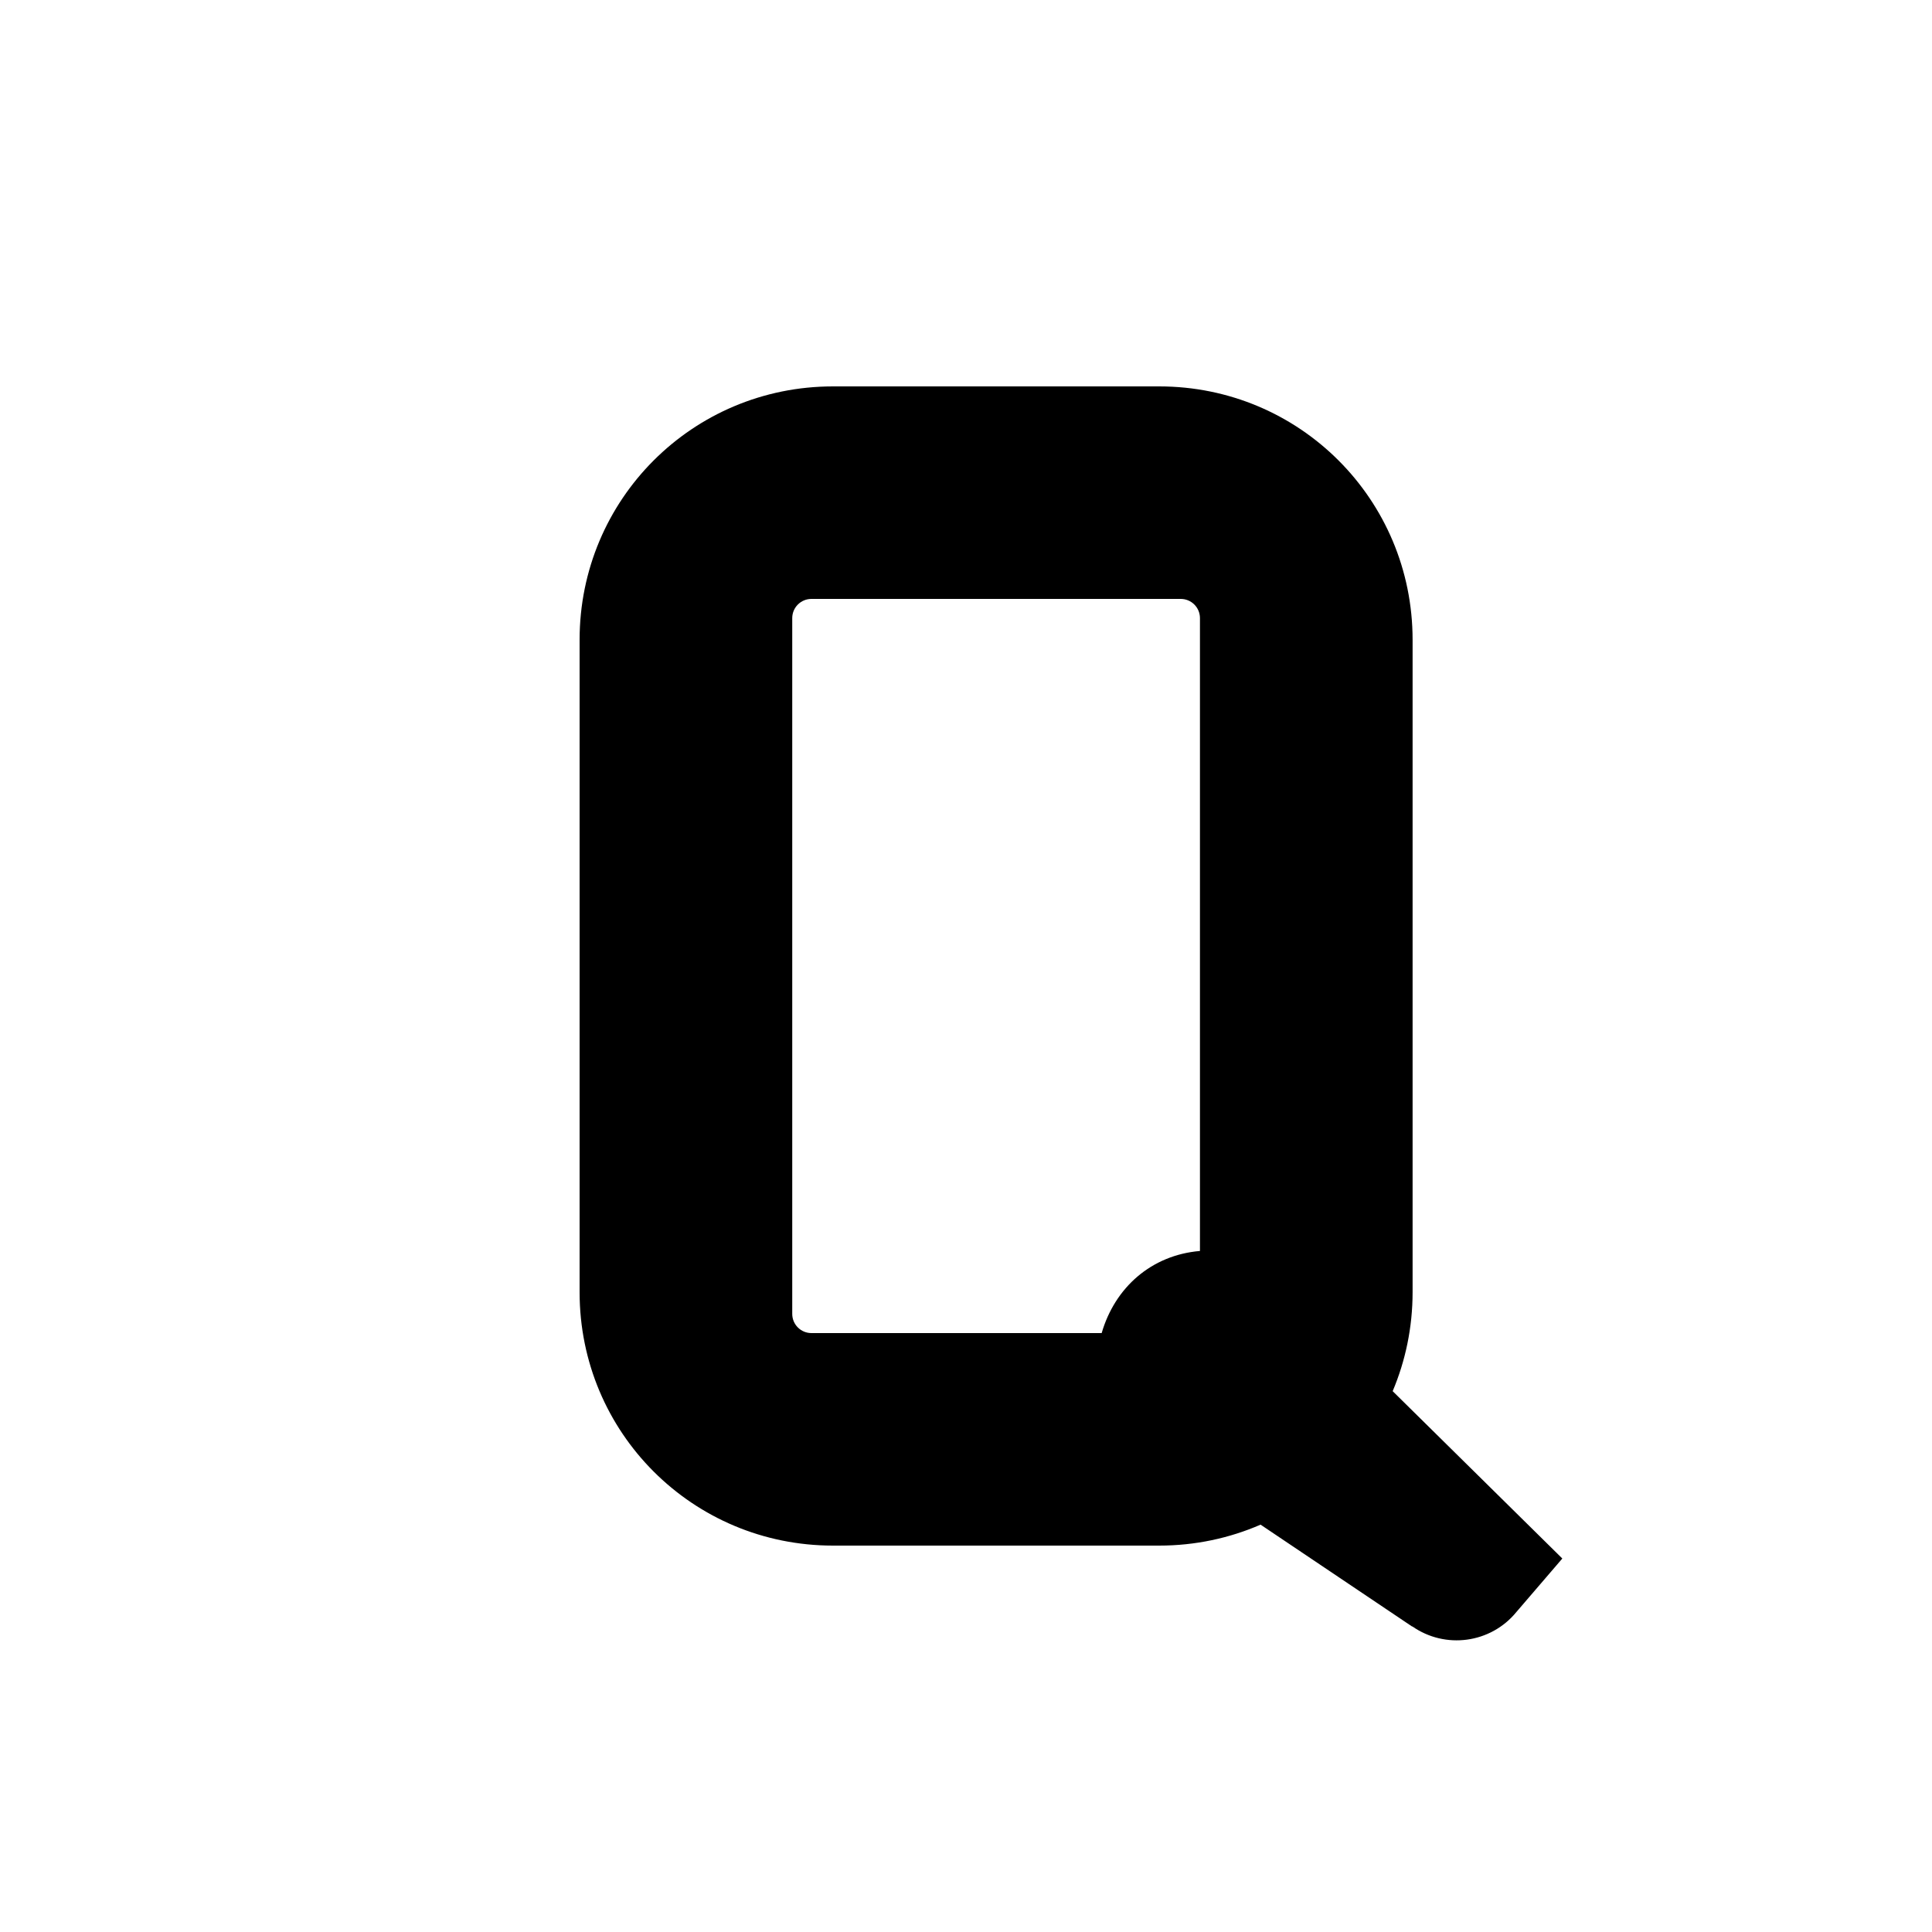
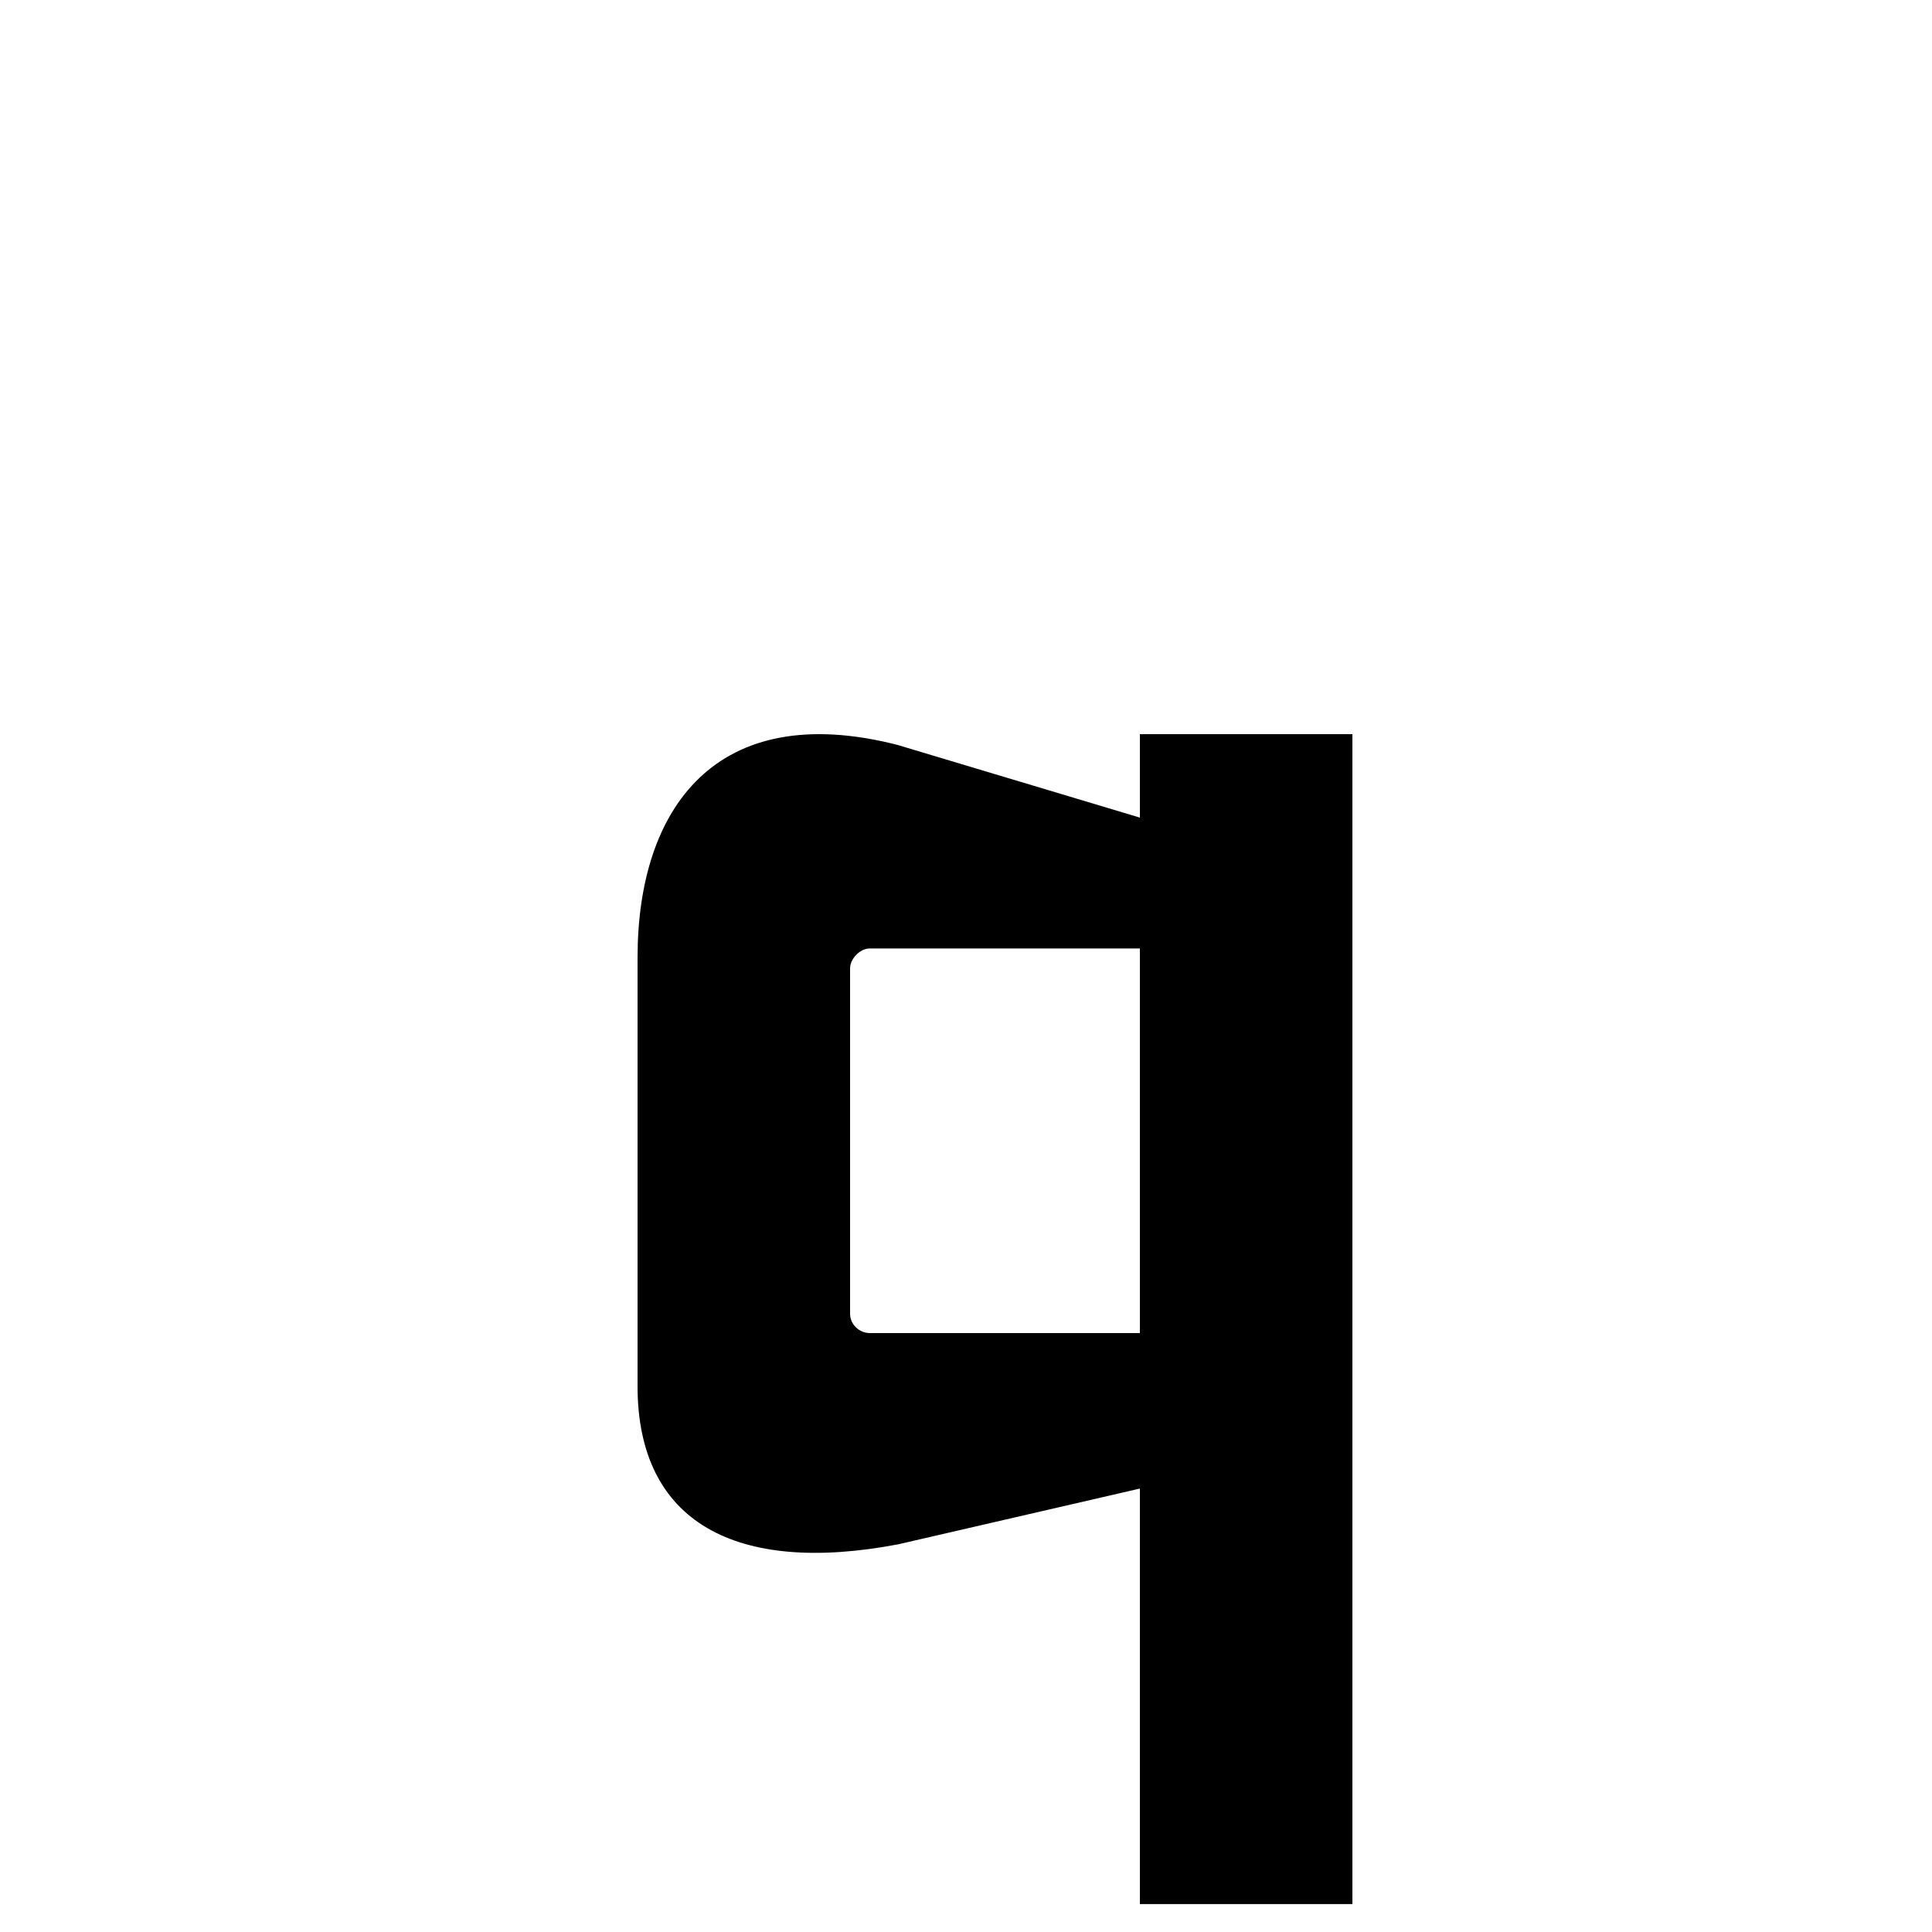
<svg xmlns="http://www.w3.org/2000/svg" width="1000" height="1000" id="svg2" version="1.0" style="display:inline">
  <defs id="defs4">
    </defs>
  <g id="layer1" style="display:inline">
    <g id="g9629" transform="matrix(0.8901714,0,0,-0.8901714,-42.22279,801.9412)" />
-     <path style="display:inline;opacity:1;fill:#000000;fill-opacity:1;fill-rule:nonzero;stroke:none;stroke-width:1;stroke-linecap:butt;stroke-linejoin:miter;marker:none;marker-start:none;marker-mid:none;marker-end:none;stroke-miterlimit:4;stroke-dasharray:none;stroke-dashoffset:0;stroke-opacity:1;visibility:visible;overflow:visible;enable-background:accumulate" d="M 431.156,200 C 358.49,200 300,258.49 300,331.156 L 300,668.844 C 300,741.51 358.49,800 431.156,800 L 600,800 C 618.677,800 636.417,796.132 652.469,789.156 L 730.938,841.906 L 731,841.812 C 747.986,853.71 771.542,850.692 784.875,834.375 C 784.875,834.375 808.656,806.688 808.656,806.688 C 808.656,806.688 763.304,761.96 720.844,720.062 C 727.48,704.343 731.156,687.035 731.156,668.844 L 731.156,331.156 C 731.156,258.49 672.667,200 600,200 L 431.156,200 z M 420,310 L 611.156,310 C 616.656,310 621.094,314.438 621.094,319.938 L 621.094,647.5 C 595.999,649.634 577.1,666.346 570.219,690 L 420,690 C 414.5,690 410.062,685.562 410.062,680.062 L 410.062,319.938 C 410.062,314.438 414.5,310 420,310 z" id="rect10077" />
-     <path id="path8235" d="M 1971.156,200 C 1898.49,200 1840,258.49 1840,331.156 L 1840,668.844 C 1840,741.51 1898.49,800 1971.156,800 L 2140,800 C 2212.667,800 2271.156,741.51 2271.156,668.844 L 2271.156,331.156 C 2271.156,258.49 2212.667,200 2140,200 L 1971.156,200 z M 1960,310 L 2151.156,310 C 2156.656,310 2161.094,314.438 2161.094,319.938 L 2161.094,680.062 C 2161.094,685.562 2156.656,690 2151.156,690 L 1960,690 C 1954.5,690 1950.062,685.562 1950.062,680.062 L 1950.062,319.938 C 1950.062,314.438 1954.5,310 1960,310 z" style="opacity:1;fill:#000000;fill-opacity:1;fill-rule:nonzero;stroke:none;stroke-width:1;stroke-linecap:butt;stroke-linejoin:miter;marker:none;marker-start:none;marker-mid:none;marker-end:none;stroke-miterlimit:4;stroke-dasharray:none;stroke-dashoffset:0;stroke-opacity:1;visibility:visible;display:inline;overflow:visible;enable-background:accumulate" />
-     <path id="path8237" d="M 2121.226,667.951 C 2101.881,691.627 2105.172,726.397 2128.423,746.068 L 2128.403,746.092 L 2128.568,746.187 L 2270.944,841.9 L 2271.003,841.827 C 2287.99,853.725 2311.552,850.678 2324.885,834.361 C 2324.885,834.361 2348.666,806.695 2348.666,806.695 C 2348.666,806.695 2200,660 2200,660 C 2176.072,640.448 2140.778,644.023 2121.226,667.951 z" style="fill:#000000;fill-opacity:1;fill-rule:nonzero;stroke:none;stroke-width:1.046;stroke-linecap:butt;stroke-linejoin:miter;marker:none;marker-start:none;marker-mid:none;marker-end:none;stroke-miterlimit:4;stroke-dashoffset:0;stroke-opacity:1;visibility:visible;display:inline;overflow:visible;enable-background:accumulate" />
+     <path style="fill:#000000;fill-opacity:1;fill-rule:nonzero;stroke:none;stroke-width:1;stroke-linecap:butt;stroke-linejoin:miter;marker:none;marker-start:none;marker-mid:none;marker-end:none;stroke-miterlimit:4;stroke-dashoffset:0;stroke-opacity:1;visibility:visible;display:inline;overflow:visible;enable-background:accumulate" d="M 590,985.56 L 590,770.476 L 465,799.314 C 381,815.314 330,788.053 330,717.538 L 330,495.538 C 330,418.537 370.485,361.551 464.485,385.551 L 590,423.194 L 590,380 L 700,380 L 700,985.56 C 700,985.56 590,985.56 590,985.56 z M 440,680 C 440,685.506 444.744,690 450.25,690 L 590,690 L 590,490.945 L 450,490.945 C 445.243,490.945 440,496.189 440,501.195 L 440,680 z" id="rect9615" />
  </g>
</svg>
